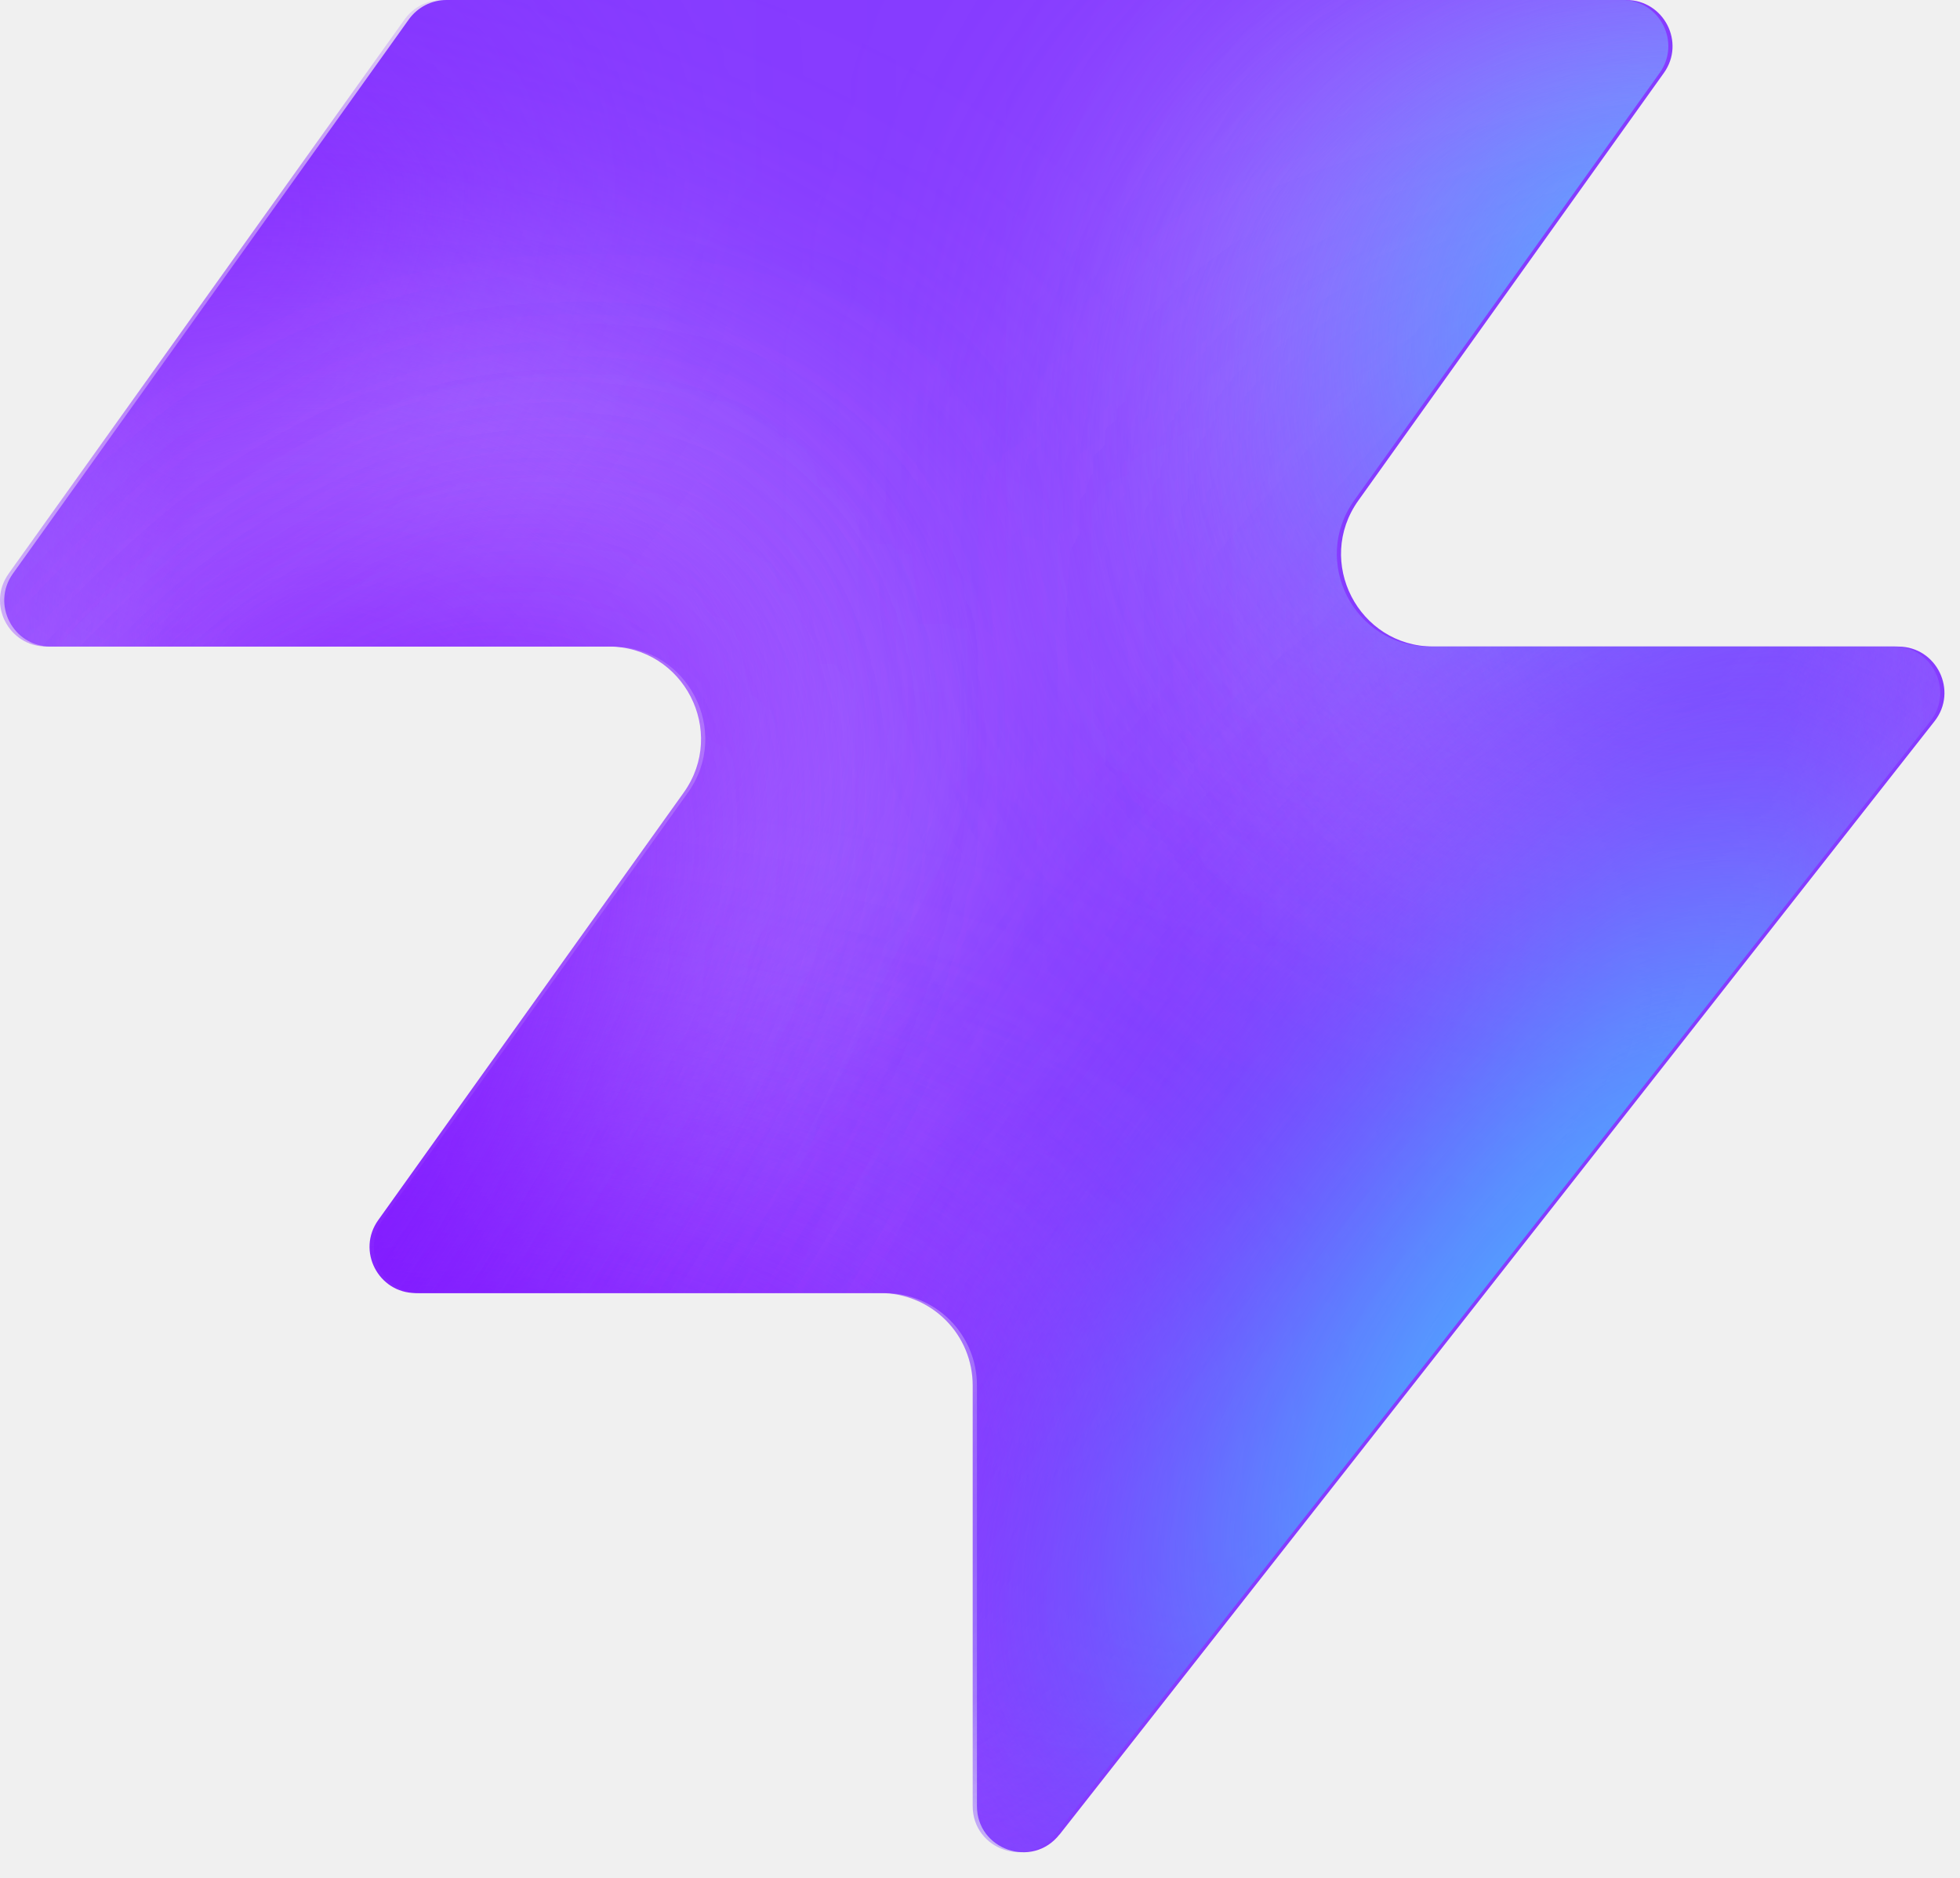
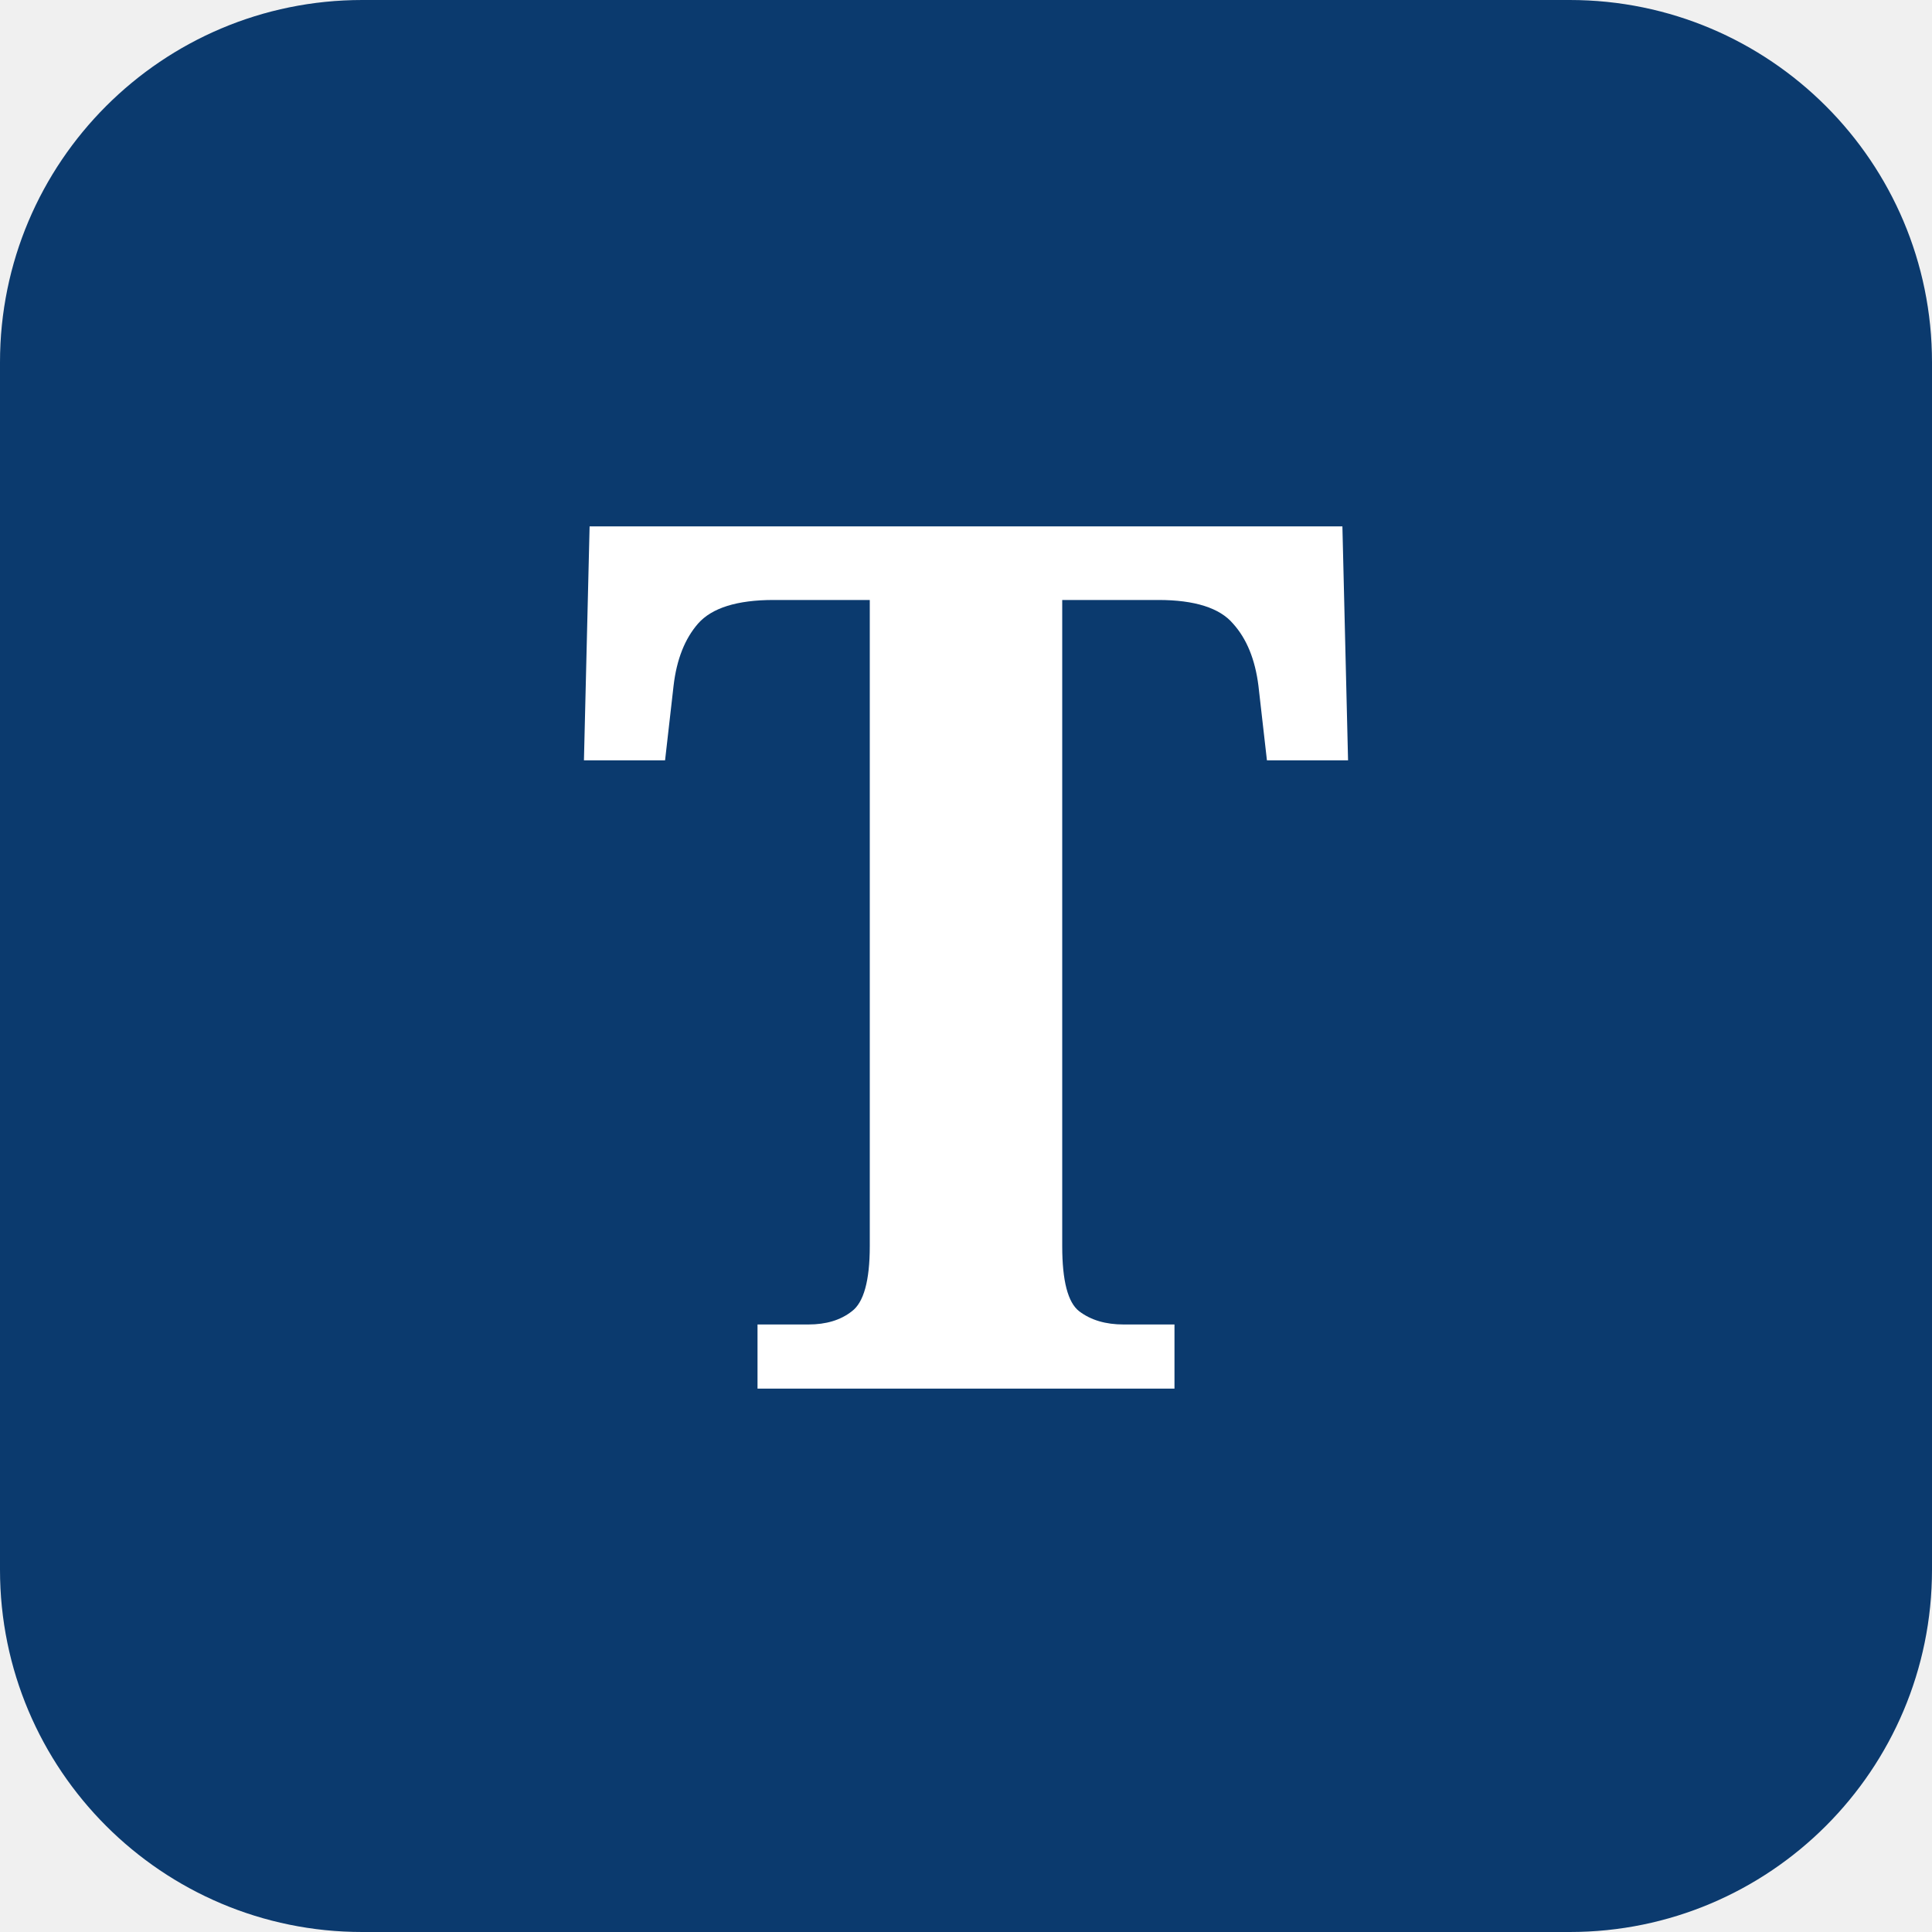
- <svg xmlns="http://www.w3.org/2000/svg" width="48" height="46" fill="none" viewBox="0 0 48 46">
-   <path fill="#863bff" d="M25.946 44.938c-.664.845-2.021.375-2.021-.698V33.937a2.26 2.26 0 0 0-2.262-2.262H10.287c-.92 0-1.456-1.04-.92-1.788l7.48-10.471c1.07-1.497 0-3.578-1.842-3.578H1.237c-.92 0-1.456-1.04-.92-1.788L10.013.474c.214-.297.556-.474.92-.474h28.894c.92 0 1.456 1.04.92 1.788l-7.48 10.471c-1.07 1.498 0 3.579 1.842 3.579h11.377c.943 0 1.473 1.088.89 1.83L25.947 44.94z" style="fill:#863bff;fill:color(display-p3 .525 .23 1);fill-opacity:1" />
-   <mask id="a" width="48" height="46" x="0" y="0" maskUnits="userSpaceOnUse" style="mask-type:alpha">
-     <path fill="#000" d="M25.842 44.938c-.664.844-2.021.375-2.021-.698V33.937a2.26 2.26 0 0 0-2.262-2.262H10.183c-.92 0-1.456-1.04-.92-1.788l7.48-10.471c1.07-1.498 0-3.579-1.842-3.579H1.133c-.92 0-1.456-1.04-.92-1.787L9.91.473c.214-.297.556-.474.92-.474h28.894c.92 0 1.456 1.04.92 1.788l-7.48 10.471c-1.07 1.498 0 3.578 1.842 3.578h11.377c.943 0 1.473 1.088.89 1.832L25.843 44.94z" style="fill:#000;fill-opacity:1" />
-   </mask>
-   <g mask="url(#a)">
-     <g filter="url(#b)">
-       <ellipse cx="5.508" cy="14.704" fill="#ede6ff" rx="5.508" ry="14.704" style="fill:#ede6ff;fill:color(display-p3 .927 .903 1);fill-opacity:1" transform="matrix(.00324 1 1 -.00324 -4.47 31.516)" />
-     </g>
-     <g filter="url(#c)">
-       <ellipse cx="10.399" cy="29.851" fill="#ede6ff" rx="10.399" ry="29.851" style="fill:#ede6ff;fill:color(display-p3 .927 .903 1);fill-opacity:1" transform="matrix(.00324 1 1 -.00324 -39.328 7.883)" />
-     </g>
-     <g filter="url(#d)">
-       <ellipse cx="5.508" cy="30.487" fill="#7e14ff" rx="5.508" ry="30.487" style="fill:#7e14ff;fill:color(display-p3 .492 .077 1);fill-opacity:1" transform="rotate(89.814 -25.913 -14.639)scale(1 -1)" />
-     </g>
-     <g filter="url(#e)">
-       <ellipse cx="5.508" cy="30.599" fill="#7e14ff" rx="5.508" ry="30.599" style="fill:#7e14ff;fill:color(display-p3 .492 .077 1);fill-opacity:1" transform="rotate(89.814 -32.644 -3.334)scale(1 -1)" />
-     </g>
-     <g filter="url(#f)">
-       <ellipse cx="5.508" cy="30.599" fill="#7e14ff" rx="5.508" ry="30.599" style="fill:#7e14ff;fill:color(display-p3 .492 .077 1);fill-opacity:1" transform="matrix(.00324 1 1 -.00324 -34.34 30.47)" />
-     </g>
-     <g filter="url(#g)">
-       <ellipse cx="14.072" cy="22.078" fill="#ede6ff" rx="14.072" ry="22.078" style="fill:#ede6ff;fill:color(display-p3 .927 .903 1);fill-opacity:1" transform="rotate(93.35 24.506 48.493)scale(-1 1)" />
-     </g>
-     <g filter="url(#h)">
-       <ellipse cx="3.47" cy="21.501" fill="#7e14ff" rx="3.47" ry="21.501" style="fill:#7e14ff;fill:color(display-p3 .492 .077 1);fill-opacity:1" transform="rotate(89.009 28.708 47.59)scale(-1 1)" />
-     </g>
-     <g filter="url(#i)">
-       <ellipse cx="3.47" cy="21.501" fill="#7e14ff" rx="3.47" ry="21.501" style="fill:#7e14ff;fill:color(display-p3 .492 .077 1);fill-opacity:1" transform="rotate(89.009 28.708 47.59)scale(-1 1)" />
-     </g>
-     <g filter="url(#j)">
-       <ellipse cx=".387" cy="8.972" fill="#7e14ff" rx="4.407" ry="29.108" style="fill:#7e14ff;fill:color(display-p3 .492 .077 1);fill-opacity:1" transform="rotate(39.51 .387 8.972)" />
-     </g>
-     <g filter="url(#k)">
-       <ellipse cx="47.523" cy="-6.092" fill="#7e14ff" rx="4.407" ry="29.108" style="fill:#7e14ff;fill:color(display-p3 .492 .077 1);fill-opacity:1" transform="rotate(37.892 47.523 -6.092)" />
-     </g>
-     <g filter="url(#l)">
-       <ellipse cx="41.412" cy="6.333" fill="#47bfff" rx="5.971" ry="9.665" style="fill:#47bfff;fill:color(display-p3 .28 .748 1);fill-opacity:1" transform="rotate(37.892 41.412 6.333)" />
-     </g>
-     <g filter="url(#m)">
-       <ellipse cx="-1.879" cy="38.332" fill="#7e14ff" rx="4.407" ry="29.108" style="fill:#7e14ff;fill:color(display-p3 .492 .077 1);fill-opacity:1" transform="rotate(37.892 -1.88 38.332)" />
-     </g>
-     <g filter="url(#n)">
-       <ellipse cx="-1.879" cy="38.332" fill="#7e14ff" rx="4.407" ry="29.108" style="fill:#7e14ff;fill:color(display-p3 .492 .077 1);fill-opacity:1" transform="rotate(37.892 -1.88 38.332)" />
-     </g>
-     <g filter="url(#o)">
-       <ellipse cx="35.651" cy="29.907" fill="#7e14ff" rx="4.407" ry="29.108" style="fill:#7e14ff;fill:color(display-p3 .492 .077 1);fill-opacity:1" transform="rotate(37.892 35.651 29.907)" />
-     </g>
-     <g filter="url(#p)">
-       <ellipse cx="38.418" cy="32.4" fill="#47bfff" rx="5.971" ry="15.297" style="fill:#47bfff;fill:color(display-p3 .28 .748 1);fill-opacity:1" transform="rotate(37.892 38.418 32.4)" />
-     </g>
-   </g>
-   <defs>
-     <filter id="b" width="60.045" height="41.654" x="-19.77" y="16.149" color-interpolation-filters="sRGB" filterUnits="userSpaceOnUse">
-       <feFlood flood-opacity="0" result="BackgroundImageFix" />
-       <feBlend in="SourceGraphic" in2="BackgroundImageFix" result="shape" />
-       <feGaussianBlur result="effect1_foregroundBlur_2002_17158" stdDeviation="7.659" />
-     </filter>
-     <filter id="c" width="90.34" height="51.437" x="-54.613" y="-7.533" color-interpolation-filters="sRGB" filterUnits="userSpaceOnUse">
-       <feFlood flood-opacity="0" result="BackgroundImageFix" />
-       <feBlend in="SourceGraphic" in2="BackgroundImageFix" result="shape" />
-       <feGaussianBlur result="effect1_foregroundBlur_2002_17158" stdDeviation="7.659" />
-     </filter>
-     <filter id="d" width="79.355" height="29.4" x="-49.64" y="2.03" color-interpolation-filters="sRGB" filterUnits="userSpaceOnUse">
-       <feFlood flood-opacity="0" result="BackgroundImageFix" />
-       <feBlend in="SourceGraphic" in2="BackgroundImageFix" result="shape" />
-       <feGaussianBlur result="effect1_foregroundBlur_2002_17158" stdDeviation="4.596" />
-     </filter>
-     <filter id="e" width="79.579" height="29.4" x="-45.045" y="20.029" color-interpolation-filters="sRGB" filterUnits="userSpaceOnUse">
-       <feFlood flood-opacity="0" result="BackgroundImageFix" />
-       <feBlend in="SourceGraphic" in2="BackgroundImageFix" result="shape" />
-       <feGaussianBlur result="effect1_foregroundBlur_2002_17158" stdDeviation="4.596" />
-     </filter>
-     <filter id="f" width="79.579" height="29.4" x="-43.513" y="21.178" color-interpolation-filters="sRGB" filterUnits="userSpaceOnUse">
-       <feFlood flood-opacity="0" result="BackgroundImageFix" />
-       <feBlend in="SourceGraphic" in2="BackgroundImageFix" result="shape" />
-       <feGaussianBlur result="effect1_foregroundBlur_2002_17158" stdDeviation="4.596" />
-     </filter>
-     <filter id="g" width="74.749" height="58.852" x="15.756" y="-17.901" color-interpolation-filters="sRGB" filterUnits="userSpaceOnUse">
-       <feFlood flood-opacity="0" result="BackgroundImageFix" />
-       <feBlend in="SourceGraphic" in2="BackgroundImageFix" result="shape" />
-       <feGaussianBlur result="effect1_foregroundBlur_2002_17158" stdDeviation="7.659" />
-     </filter>
-     <filter id="h" width="61.377" height="25.362" x="23.548" y="2.284" color-interpolation-filters="sRGB" filterUnits="userSpaceOnUse">
-       <feFlood flood-opacity="0" result="BackgroundImageFix" />
-       <feBlend in="SourceGraphic" in2="BackgroundImageFix" result="shape" />
-       <feGaussianBlur result="effect1_foregroundBlur_2002_17158" stdDeviation="4.596" />
-     </filter>
-     <filter id="i" width="61.377" height="25.362" x="23.548" y="2.284" color-interpolation-filters="sRGB" filterUnits="userSpaceOnUse">
-       <feFlood flood-opacity="0" result="BackgroundImageFix" />
-       <feBlend in="SourceGraphic" in2="BackgroundImageFix" result="shape" />
-       <feGaussianBlur result="effect1_foregroundBlur_2002_17158" stdDeviation="4.596" />
-     </filter>
-     <filter id="j" width="56.045" height="63.649" x="-27.636" y="-22.853" color-interpolation-filters="sRGB" filterUnits="userSpaceOnUse">
-       <feFlood flood-opacity="0" result="BackgroundImageFix" />
-       <feBlend in="SourceGraphic" in2="BackgroundImageFix" result="shape" />
-       <feGaussianBlur result="effect1_foregroundBlur_2002_17158" stdDeviation="4.596" />
-     </filter>
-     <filter id="k" width="54.814" height="64.646" x="20.116" y="-38.415" color-interpolation-filters="sRGB" filterUnits="userSpaceOnUse">
-       <feFlood flood-opacity="0" result="BackgroundImageFix" />
-       <feBlend in="SourceGraphic" in2="BackgroundImageFix" result="shape" />
-       <feGaussianBlur result="effect1_foregroundBlur_2002_17158" stdDeviation="4.596" />
-     </filter>
-     <filter id="l" width="33.541" height="35.313" x="24.641" y="-11.323" color-interpolation-filters="sRGB" filterUnits="userSpaceOnUse">
-       <feFlood flood-opacity="0" result="BackgroundImageFix" />
-       <feBlend in="SourceGraphic" in2="BackgroundImageFix" result="shape" />
-       <feGaussianBlur result="effect1_foregroundBlur_2002_17158" stdDeviation="4.596" />
-     </filter>
-     <filter id="m" width="54.814" height="64.646" x="-29.286" y="6.009" color-interpolation-filters="sRGB" filterUnits="userSpaceOnUse">
-       <feFlood flood-opacity="0" result="BackgroundImageFix" />
-       <feBlend in="SourceGraphic" in2="BackgroundImageFix" result="shape" />
-       <feGaussianBlur result="effect1_foregroundBlur_2002_17158" stdDeviation="4.596" />
-     </filter>
-     <filter id="n" width="54.814" height="64.646" x="-29.286" y="6.009" color-interpolation-filters="sRGB" filterUnits="userSpaceOnUse">
-       <feFlood flood-opacity="0" result="BackgroundImageFix" />
-       <feBlend in="SourceGraphic" in2="BackgroundImageFix" result="shape" />
-       <feGaussianBlur result="effect1_foregroundBlur_2002_17158" stdDeviation="4.596" />
-     </filter>
-     <filter id="o" width="54.814" height="64.646" x="8.244" y="-2.416" color-interpolation-filters="sRGB" filterUnits="userSpaceOnUse">
-       <feFlood flood-opacity="0" result="BackgroundImageFix" />
-       <feBlend in="SourceGraphic" in2="BackgroundImageFix" result="shape" />
-       <feGaussianBlur result="effect1_foregroundBlur_2002_17158" stdDeviation="4.596" />
-     </filter>
-     <filter id="p" width="39.409" height="43.623" x="18.713" y="10.588" color-interpolation-filters="sRGB" filterUnits="userSpaceOnUse">
-       <feFlood flood-opacity="0" result="BackgroundImageFix" />
-       <feBlend in="SourceGraphic" in2="BackgroundImageFix" result="shape" />
-       <feGaussianBlur result="effect1_foregroundBlur_2002_17158" stdDeviation="4.596" />
-     </filter>
-   </defs>
+ <svg xmlns="http://www.w3.org/2000/svg" viewBox="0 0 32 32">
+   <rect width="32" height="32" rx="6" fill="#0b3a6e" />
+   <text x="16" y="23" fill="#fff" font-family="Georgia,serif" font-size="20" font-weight="600" text-anchor="middle">T</text>
</svg>
